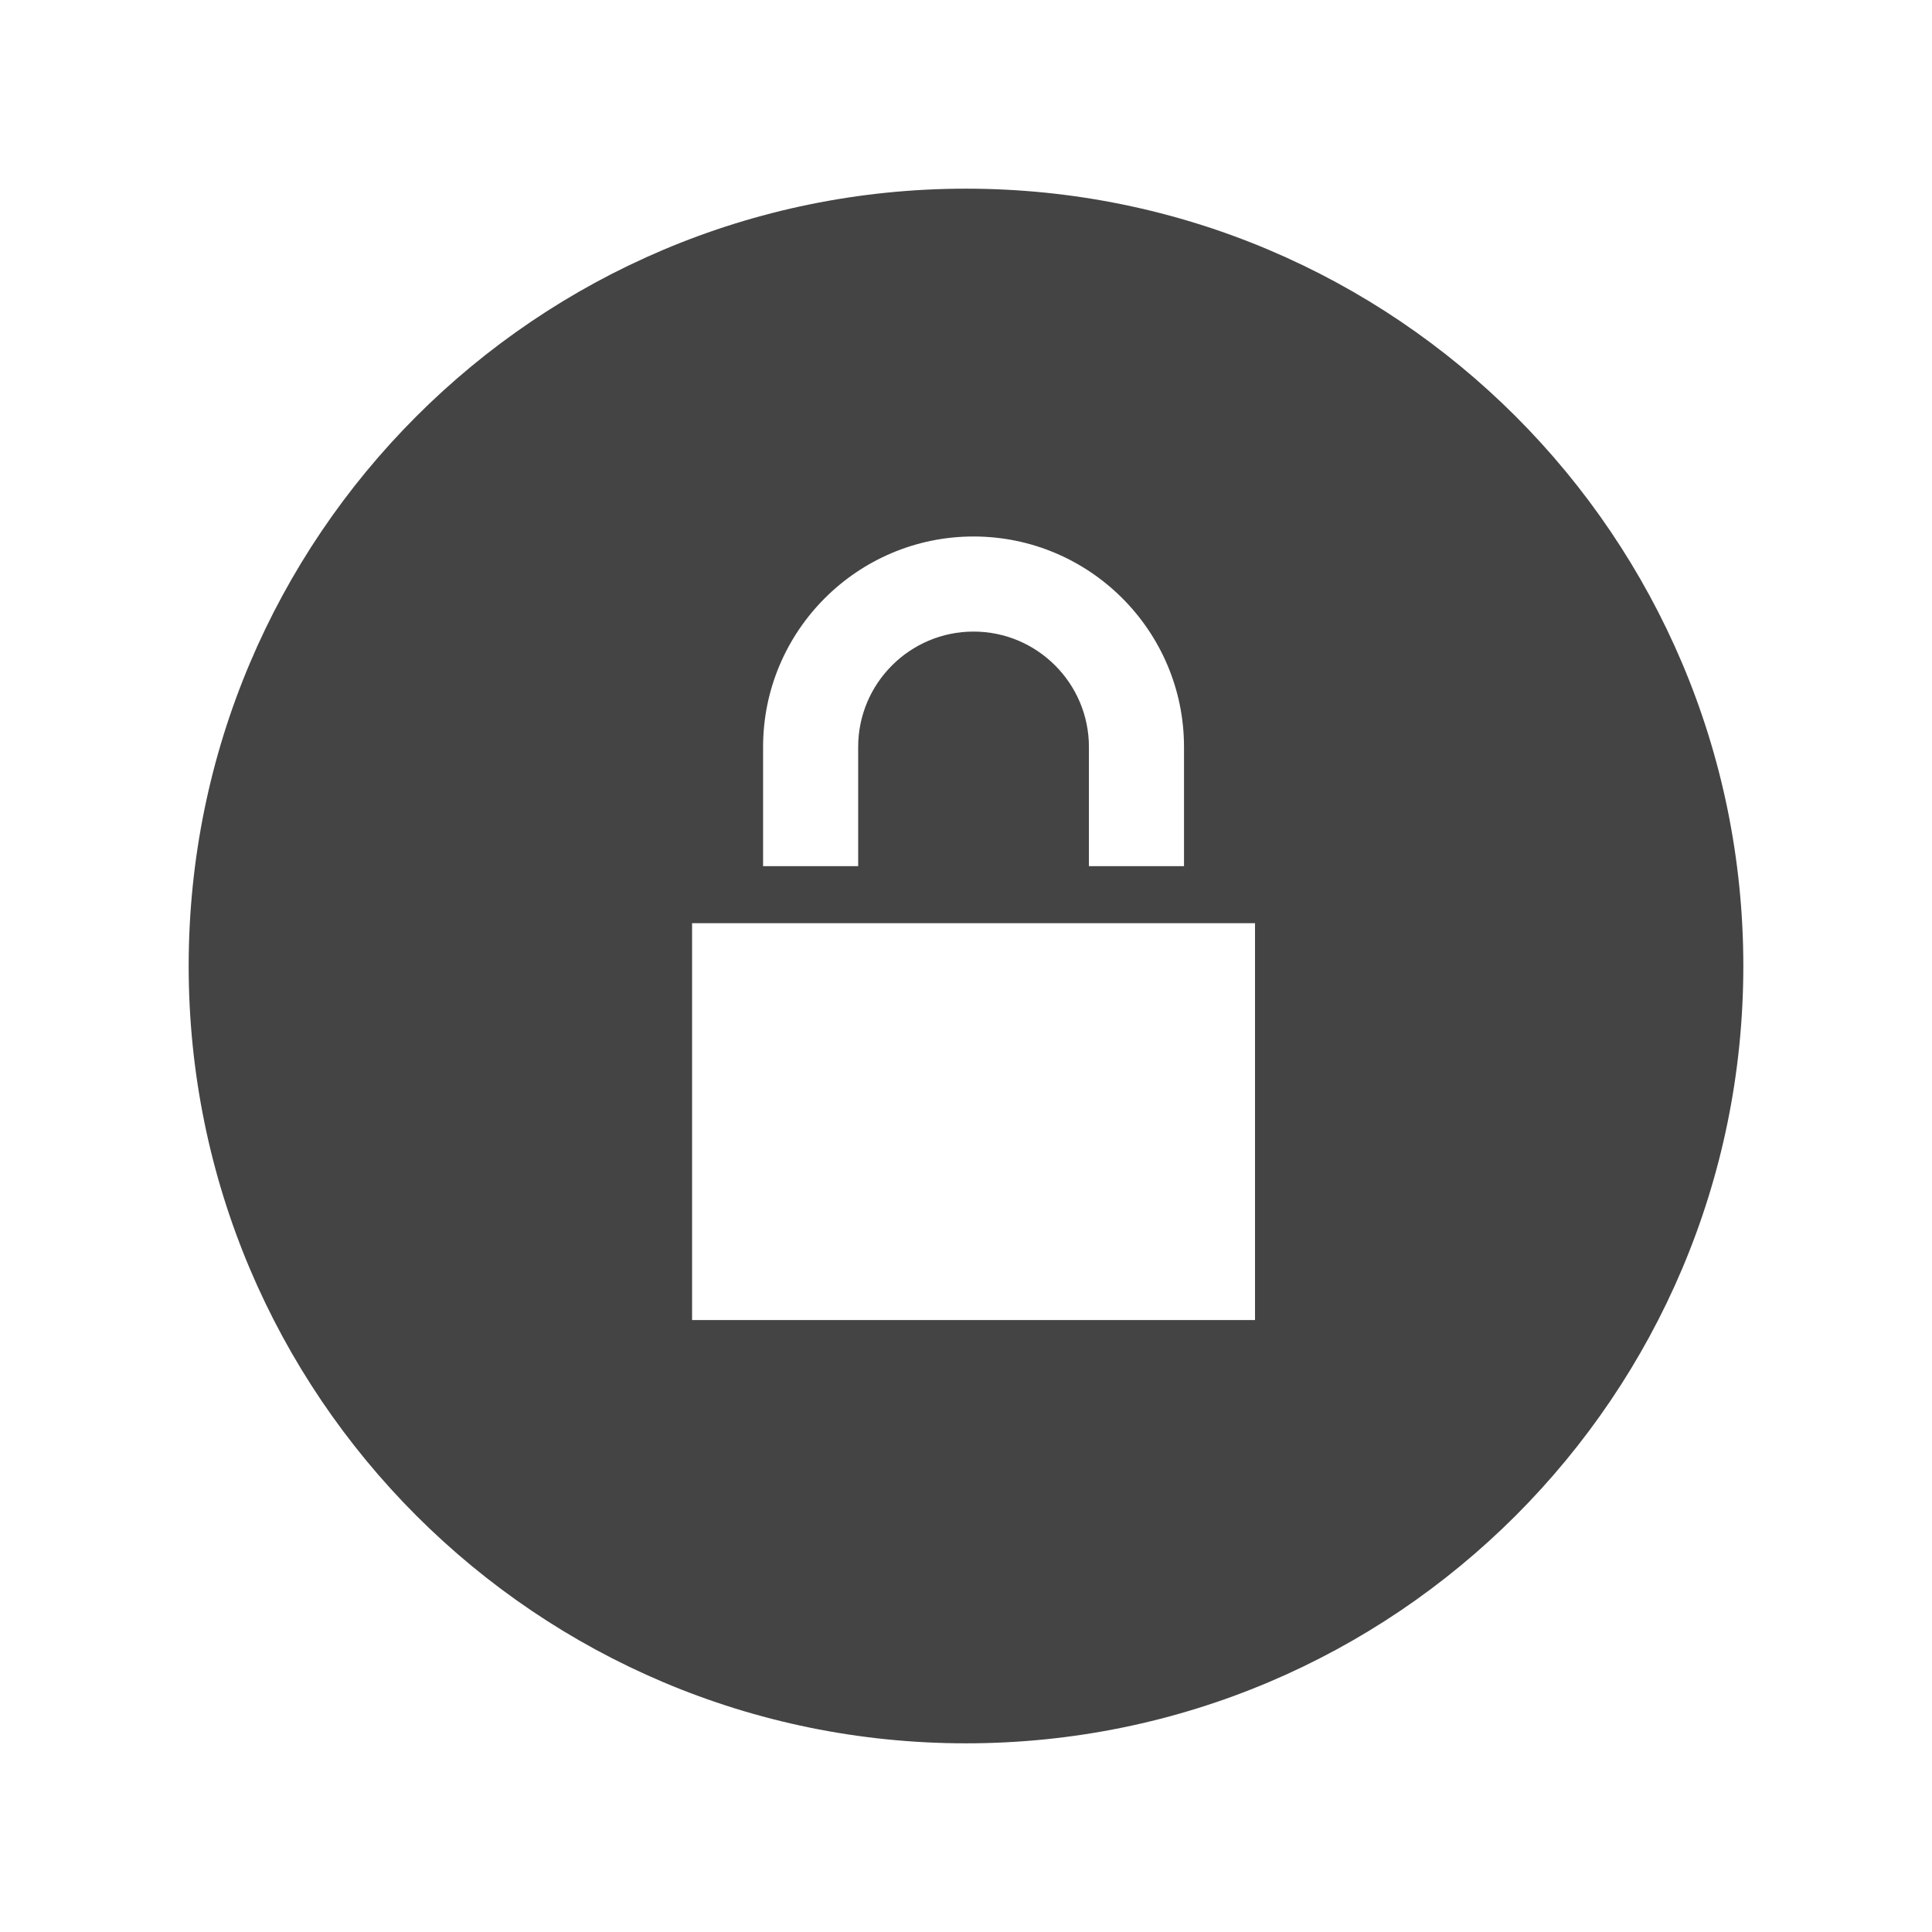
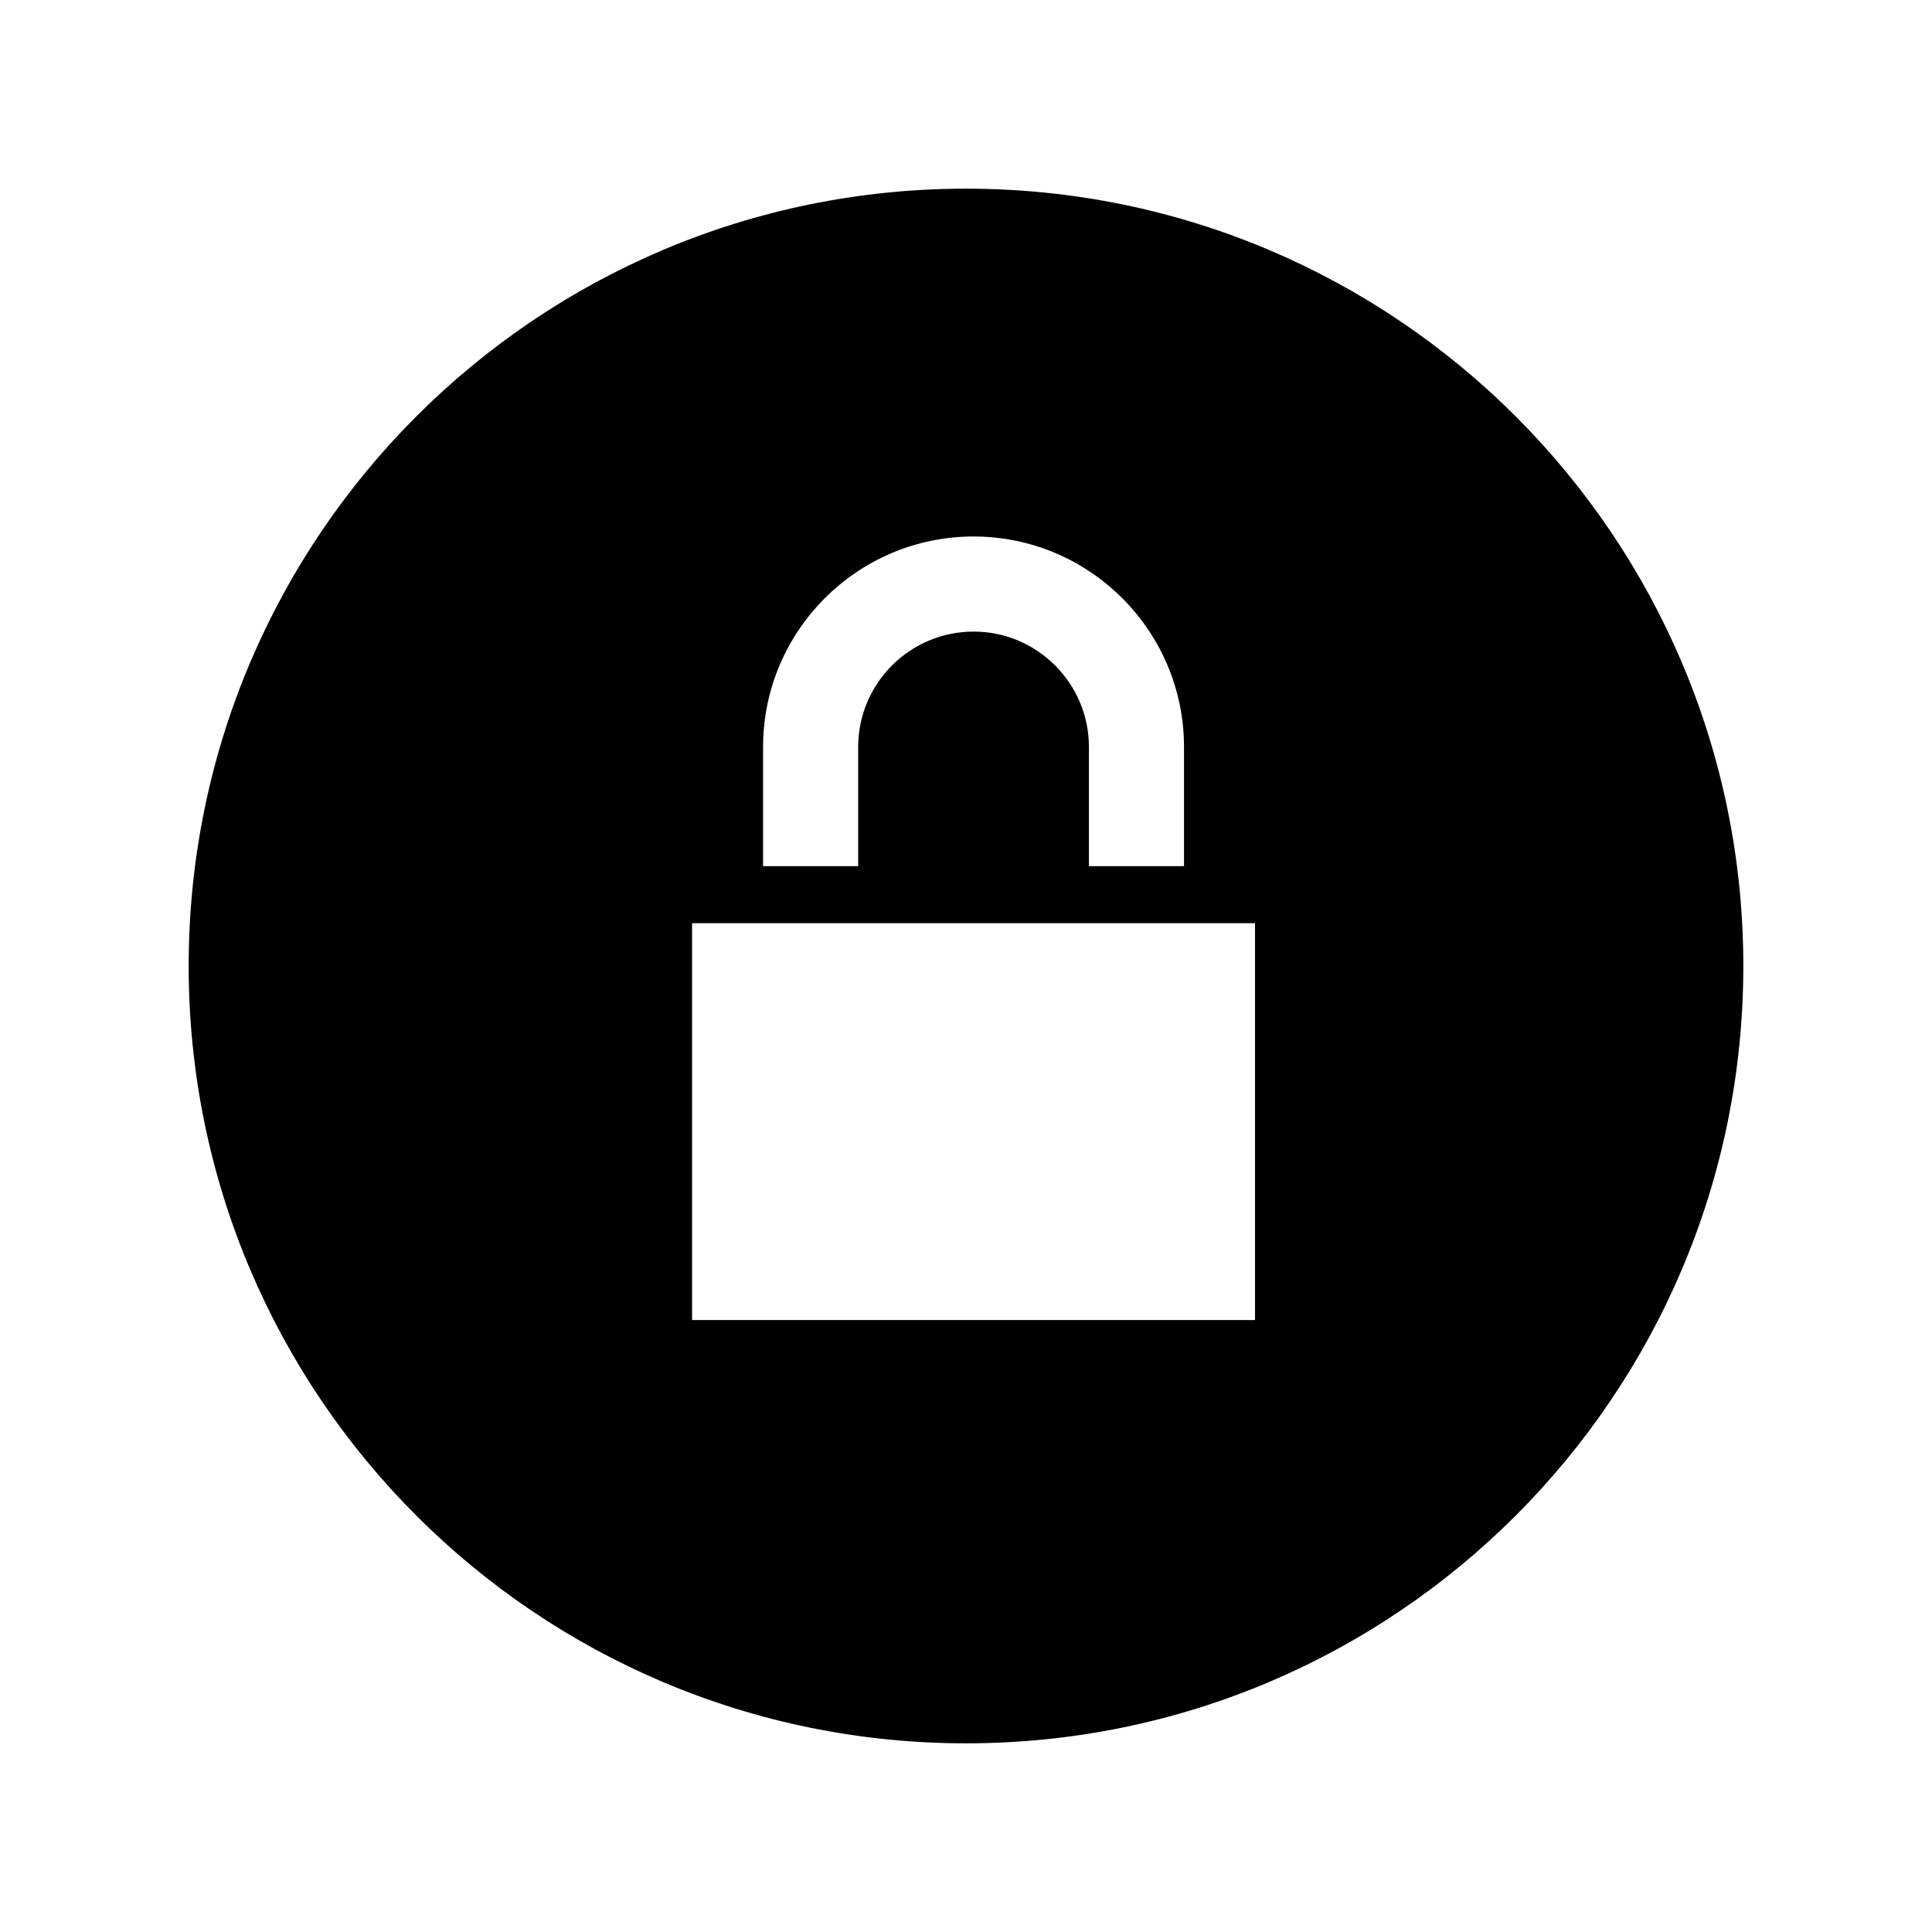
- <svg xmlns="http://www.w3.org/2000/svg" version="1.1" x="0px" y="0px" width="512px" height="512px" viewBox="0 0 512 512" enable-background="new 0 0 512 512" xml:space="preserve">
-   <path fill="#444444" id="lock-12-icon" d="M256,50.001c-113.771,0-206,92.229-206,206s92.229,205.998,206,205.998c113.771,0,206-92.227,206-205.998  S369.771,50.001,256,50.001z M202.225,197.952c0-30.755,25.021-55.776,55.775-55.776c30.754,0,55.775,25.021,55.775,55.776v31.585  h-25.2v-31.585c0-16.859-13.716-30.576-30.575-30.576s-30.576,13.717-30.576,30.576v31.585h-25.199V197.952z M332.591,349.825  H183.408V244.656h149.183V349.825z" />
+ <svg xmlns="http://www.w3.org/2000/svg" version="1.1" id="Layer_1" x="0px" y="0px" width="64px" height="64px" viewBox="224 224 64 64" enable-background="new 224 224 64 64" xml:space="preserve">
+   <path id="lock-12-icon" d="M256,230.25c-14.221,0-25.75,11.529-25.75,25.75s11.529,25.75,25.75,25.75  c14.221,0,25.75-11.528,25.75-25.75S270.221,230.25,256,230.25z M249.278,248.744c0-3.844,3.128-6.972,6.972-6.972  c3.844,0,6.972,3.128,6.972,6.972v3.948h-3.15v-3.948c0-2.107-1.715-3.822-3.822-3.822c-2.107,0-3.822,1.715-3.822,3.822v3.948  h-3.15V248.744L249.278,248.744z M265.574,267.728h-18.648v-13.146h18.648V267.728z" />
</svg>
